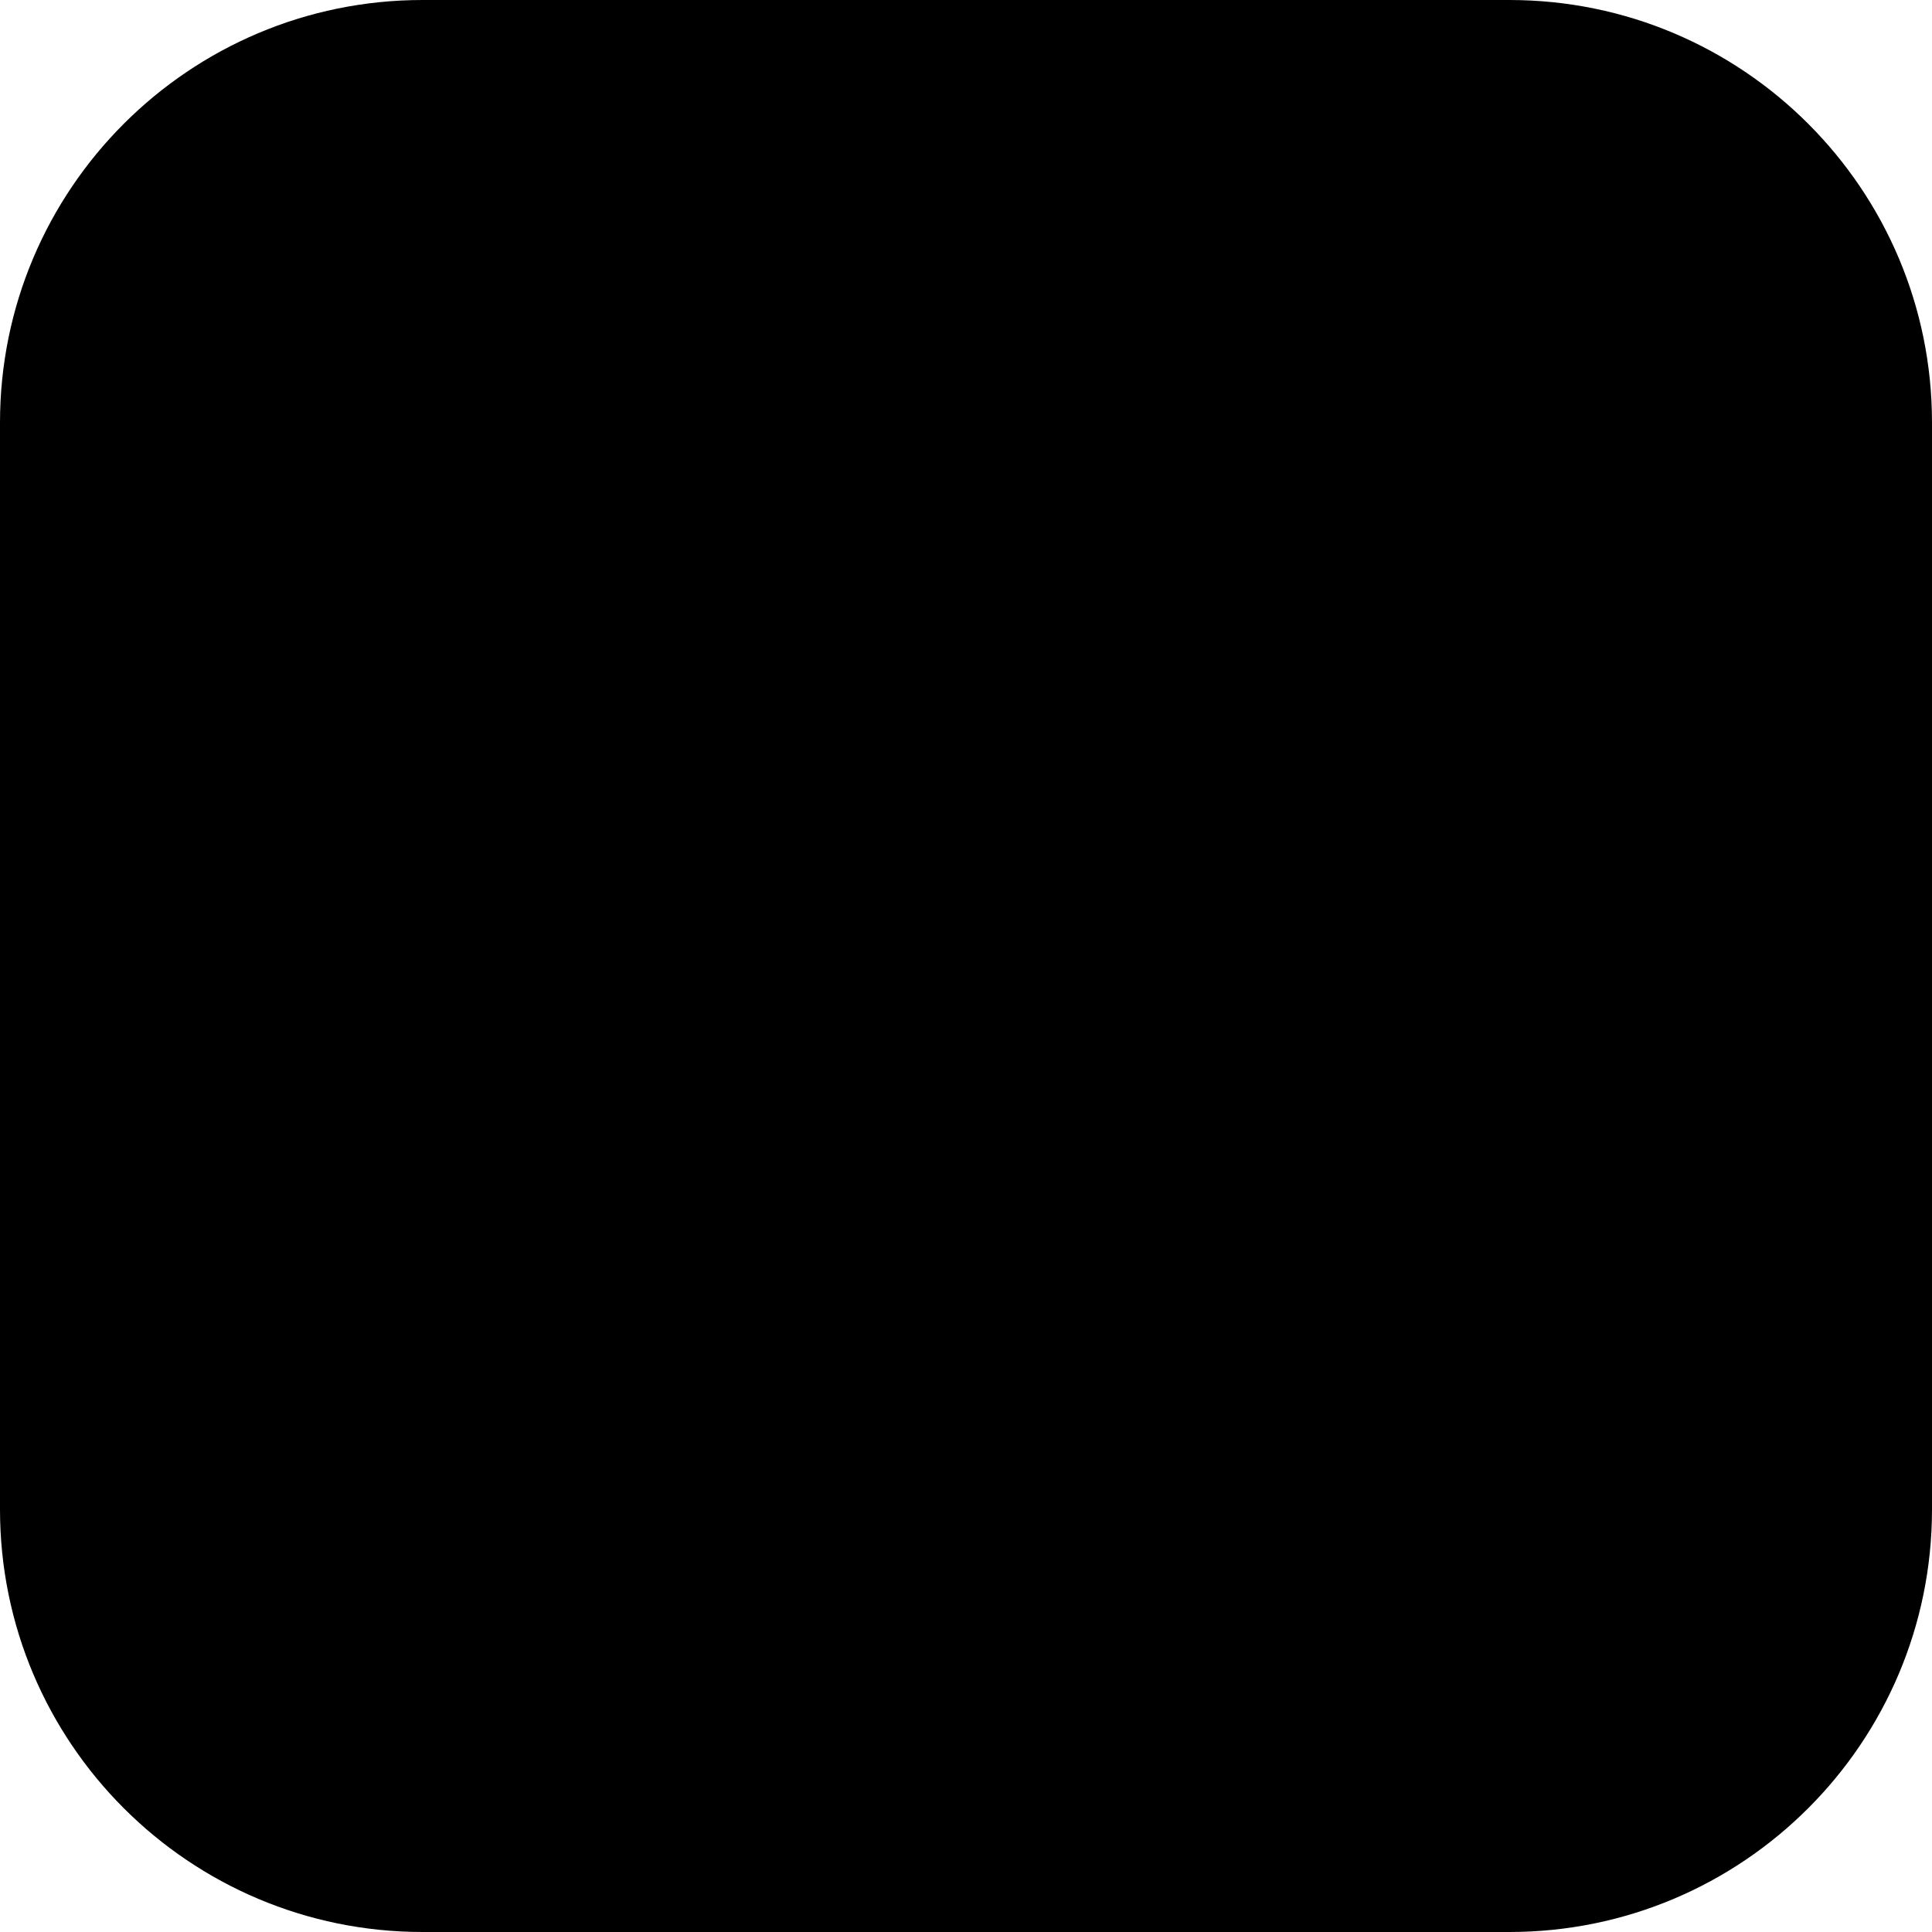
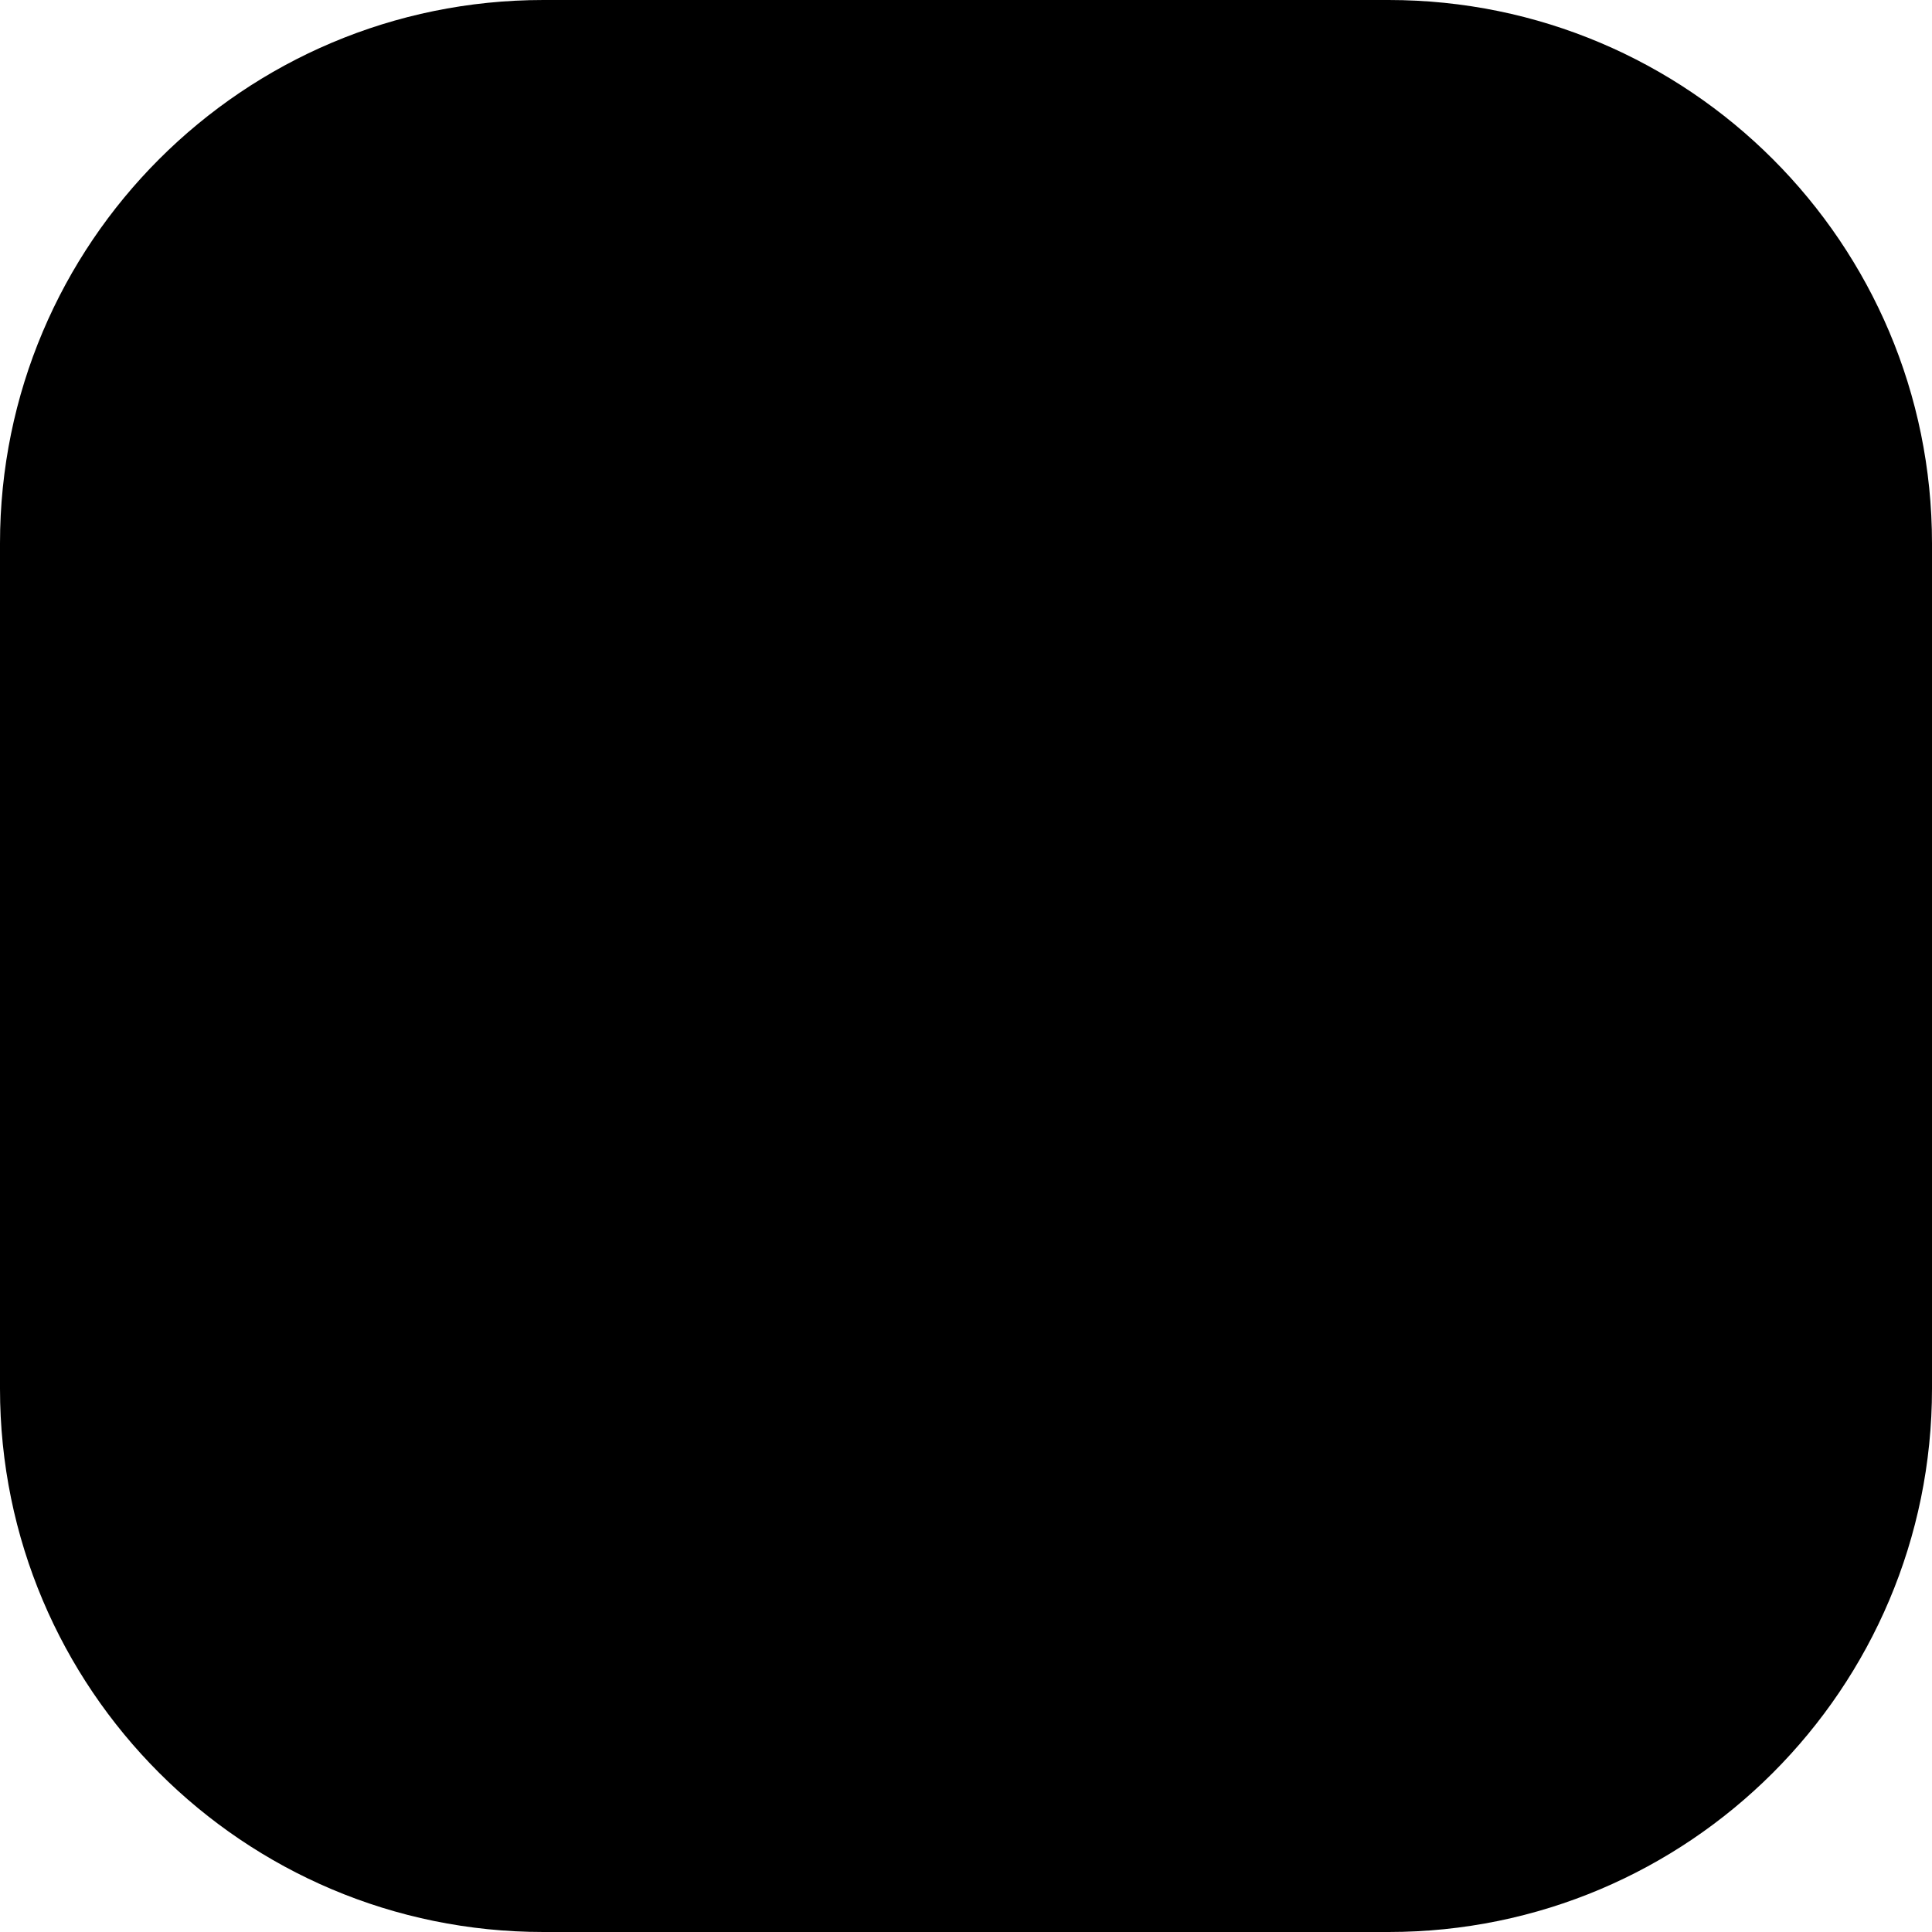
<svg xmlns="http://www.w3.org/2000/svg" viewBox="0 0 64 64">
-   <rect width="64" height="64" rx="14" fill="oklch(0.33 0.105 15)" />
-   <text x="32" y="43" text-anchor="middle" font-family="Arial,sans-serif" font-size="31" font-weight="700" fill="oklch(0.974 0.011 80)">ft.</text>
+   <rect width="64" height="64" rx="18" fill="oklch(0.255 0.029 285)" />
+   <text x="32" y="43" text-anchor="middle" font-family="Arial,sans-serif" font-size="31" font-weight="700" fill="oklch(1 0 0)">ft.</text>
</svg>
